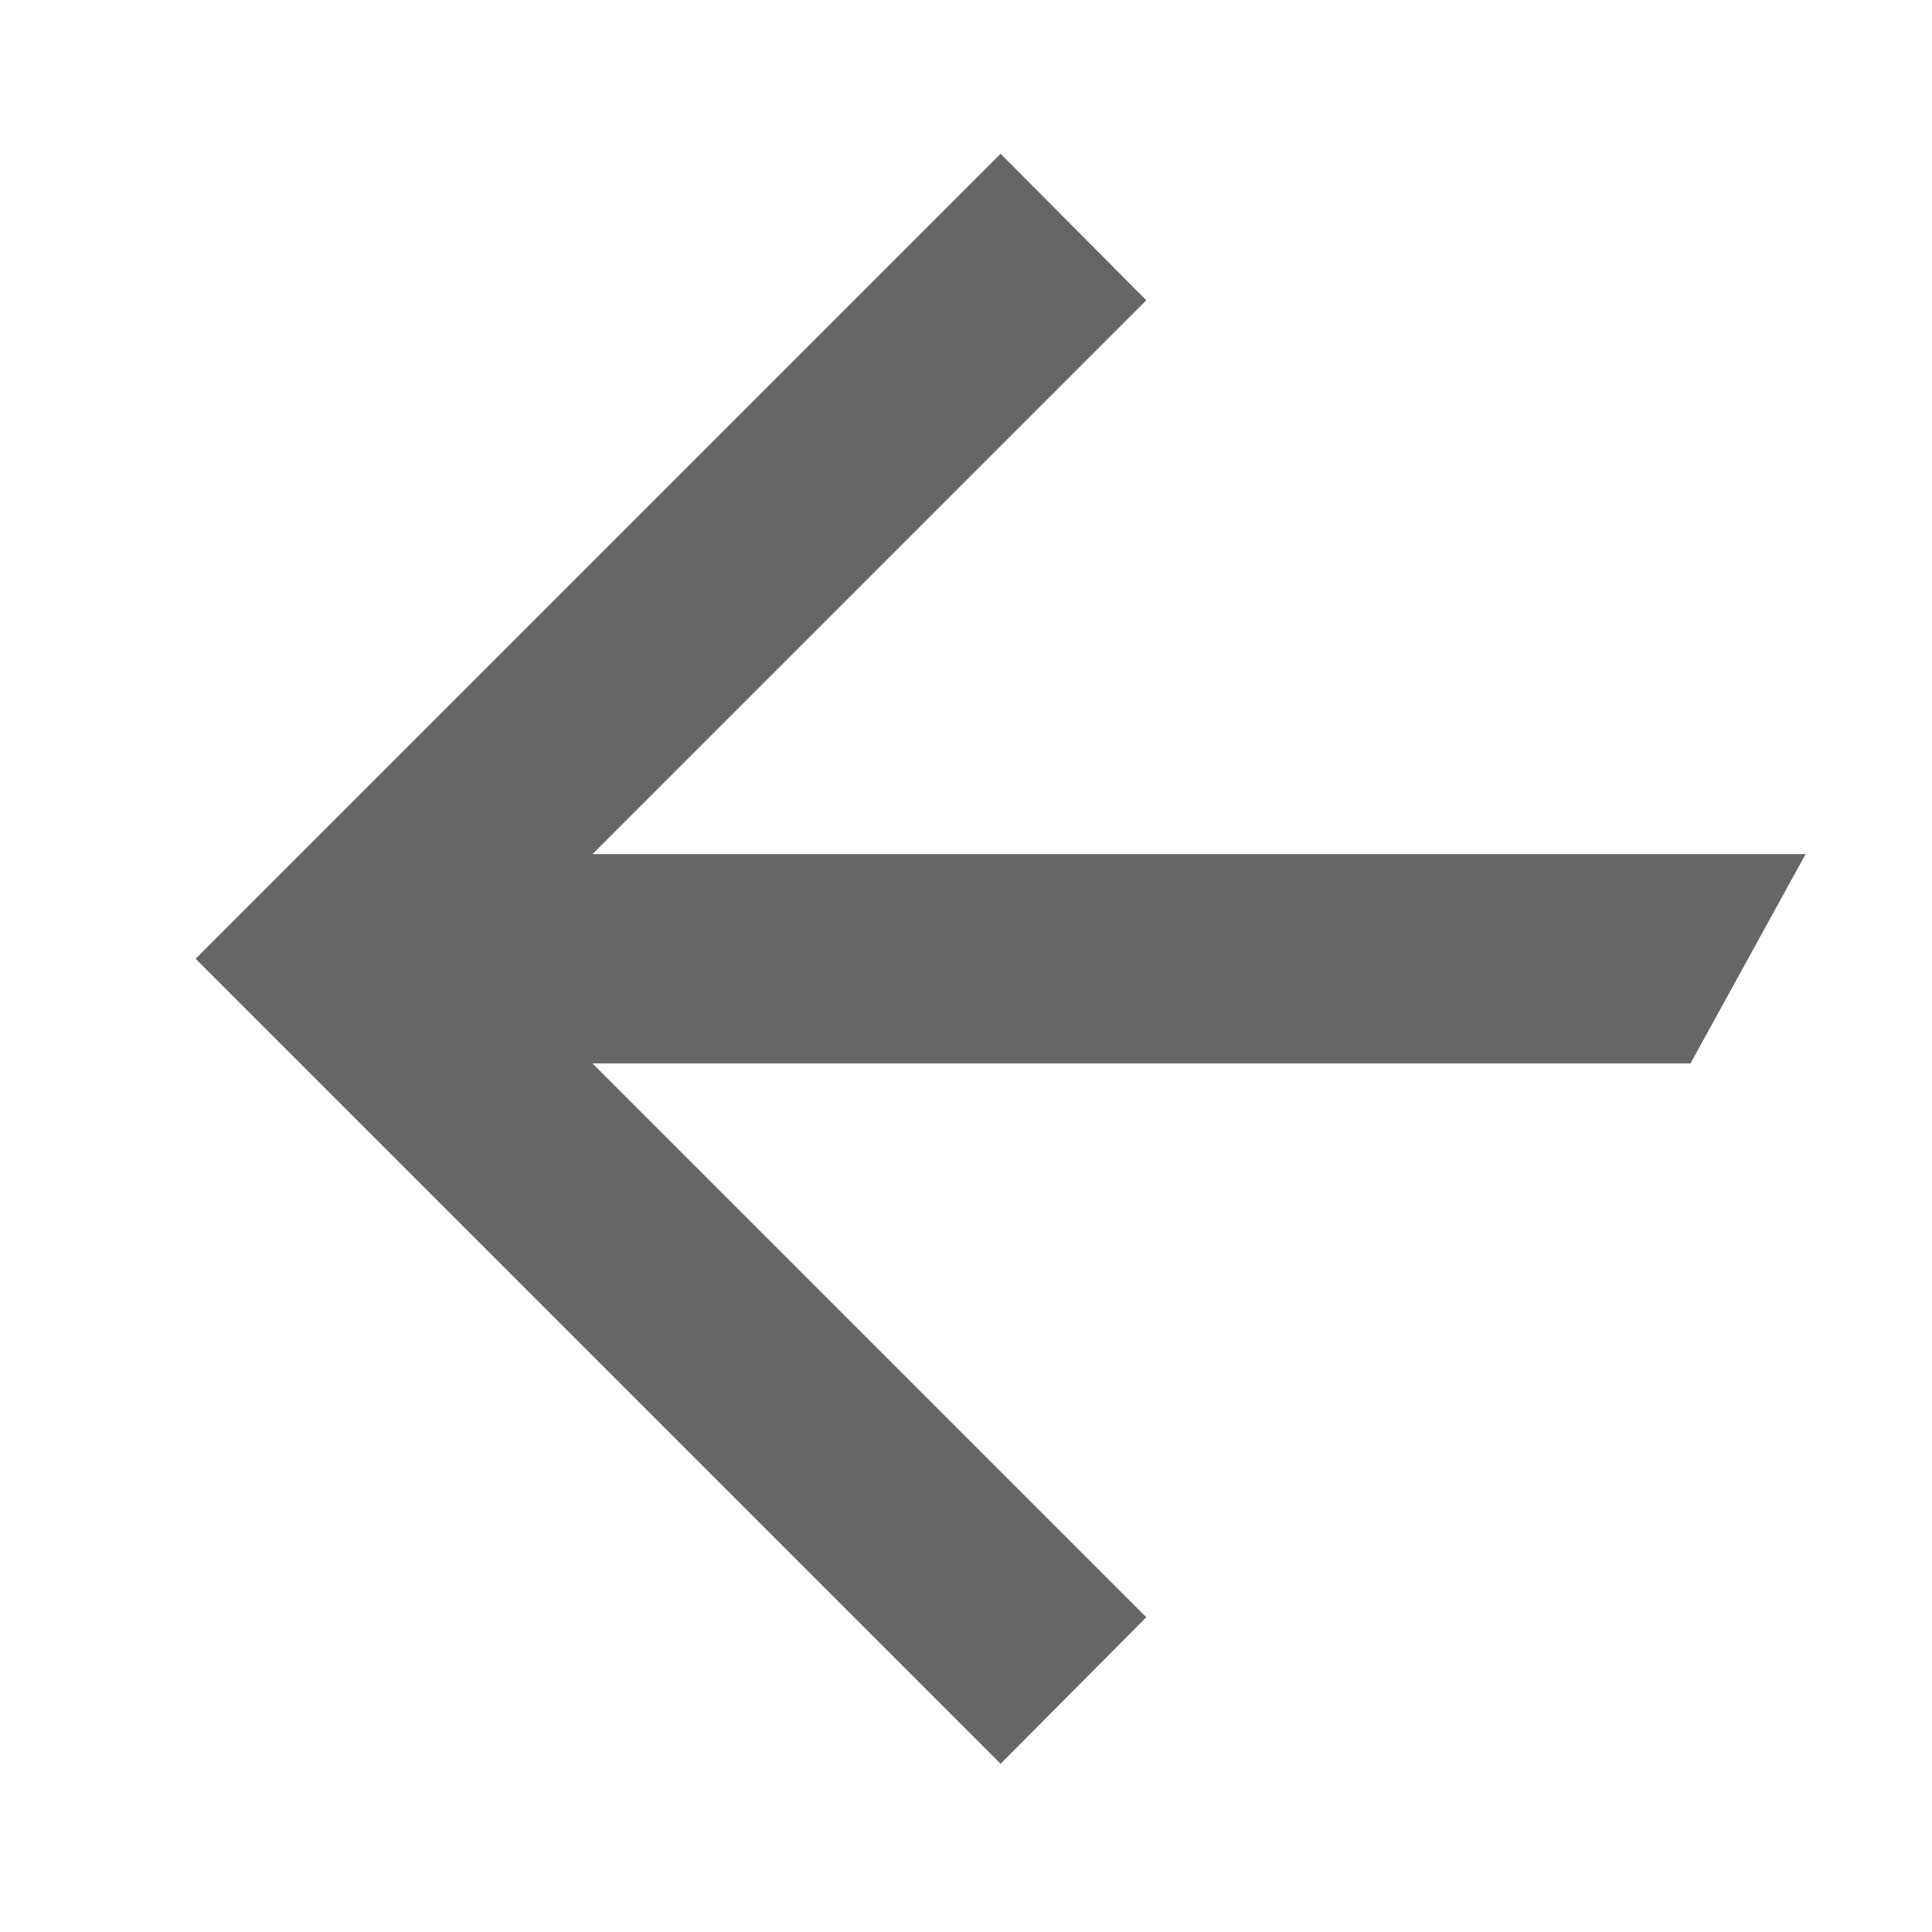
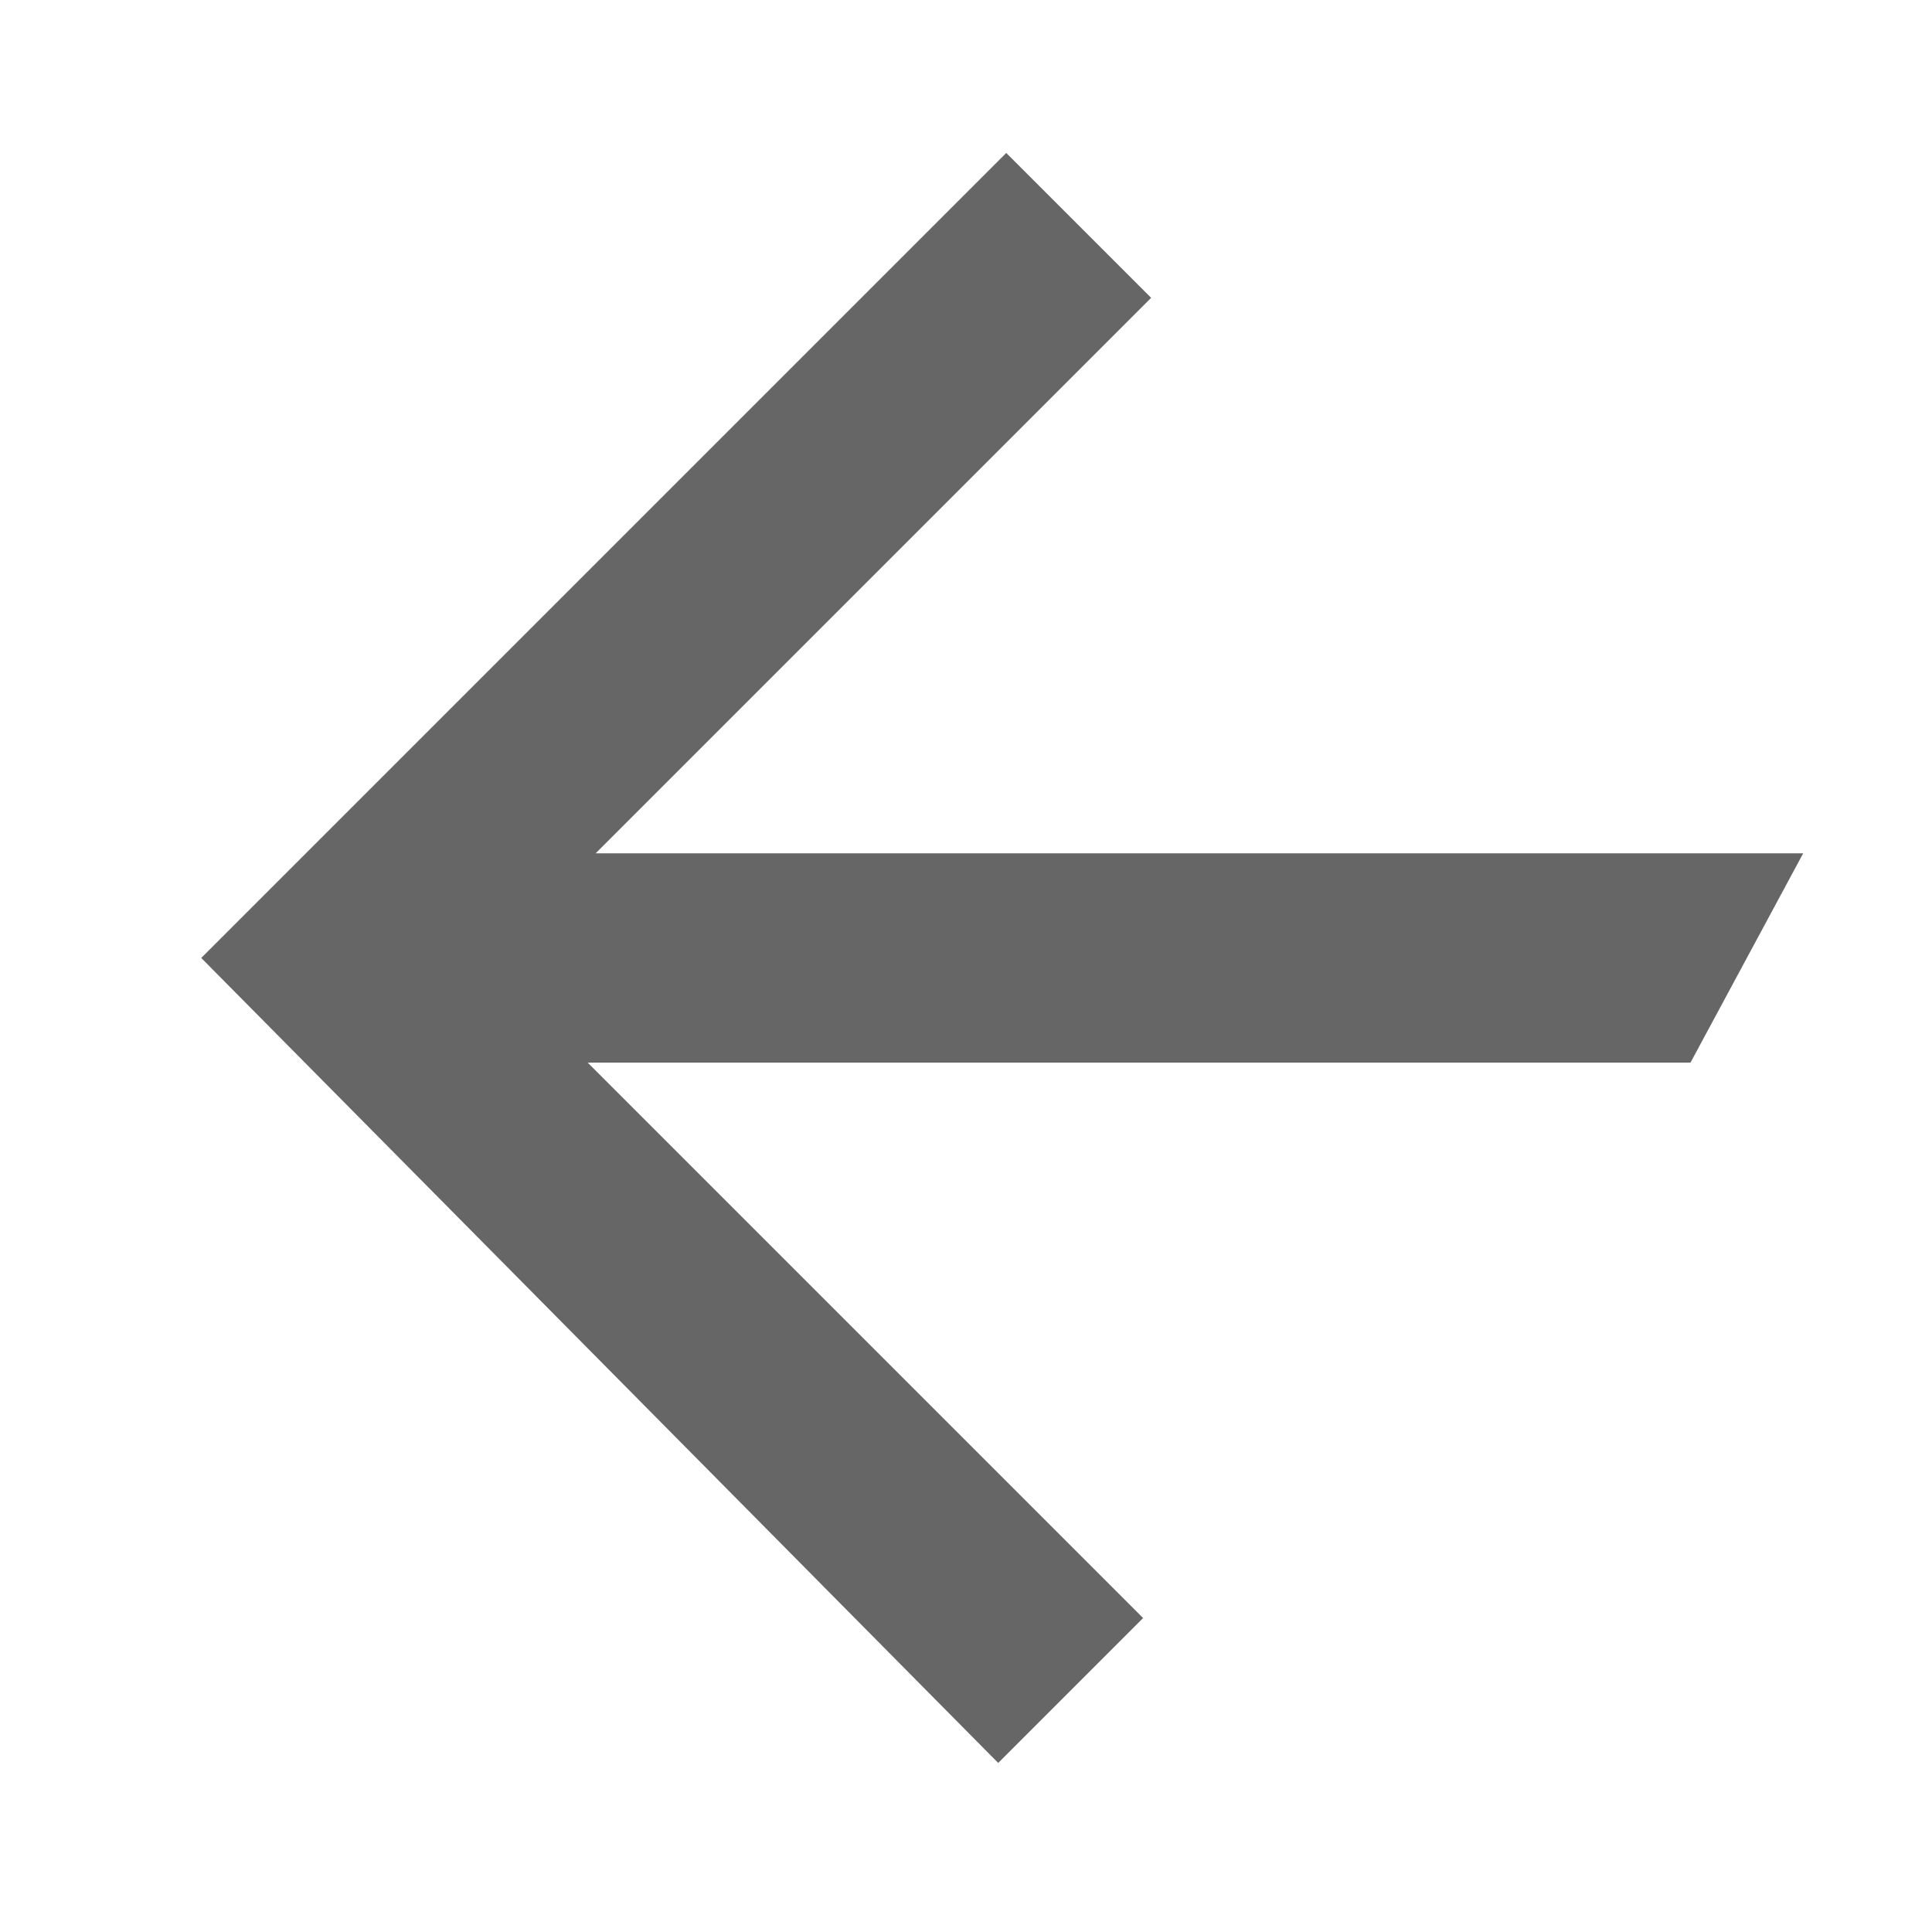
- <svg xmlns="http://www.w3.org/2000/svg" id="레이어_1" data-name="레이어 1" viewBox="0 0 24 24">
-   <defs>
-     <style>.cls-1{fill:none;}.cls-2{clip-path:url(#clip-path);}.cls-3{opacity:0.6;}</style>
-     <clipPath id="clip-path">
-       <rect class="cls-1" width="24" height="24" />
-     </clipPath>
-   </defs>
-   <g class="cls-2">
-     <g id="Backward_arrow" data-name="Backward arrow" class="cls-3">
-       <path id="패스_10" data-name="패스 10" d="M12.43,21.91l1.81-1.82L7.36,13.21H21l1.43-2.6H7.36l6.88-6.88L12.43,1.91l-10,10Z" />
-     </g>
+ <svg xmlns="http://www.w3.org/2000/svg" version="1.1" id="레이어_1" x="0px" y="0px" viewBox="0 0 24 24" enable-background="new 0 0 24 24" xml:space="preserve">
+   <g id="Backward_arrow_4_">
+     <path id="패스_10_4_" fill="#666666" d="M12.4,21.9l1.8-1.8l-6.9-6.9H21l1.4-2.6H7.4l6.9-6.9l-1.8-1.8l-10,10L12.4,21.9z" />
  </g>
</svg>
